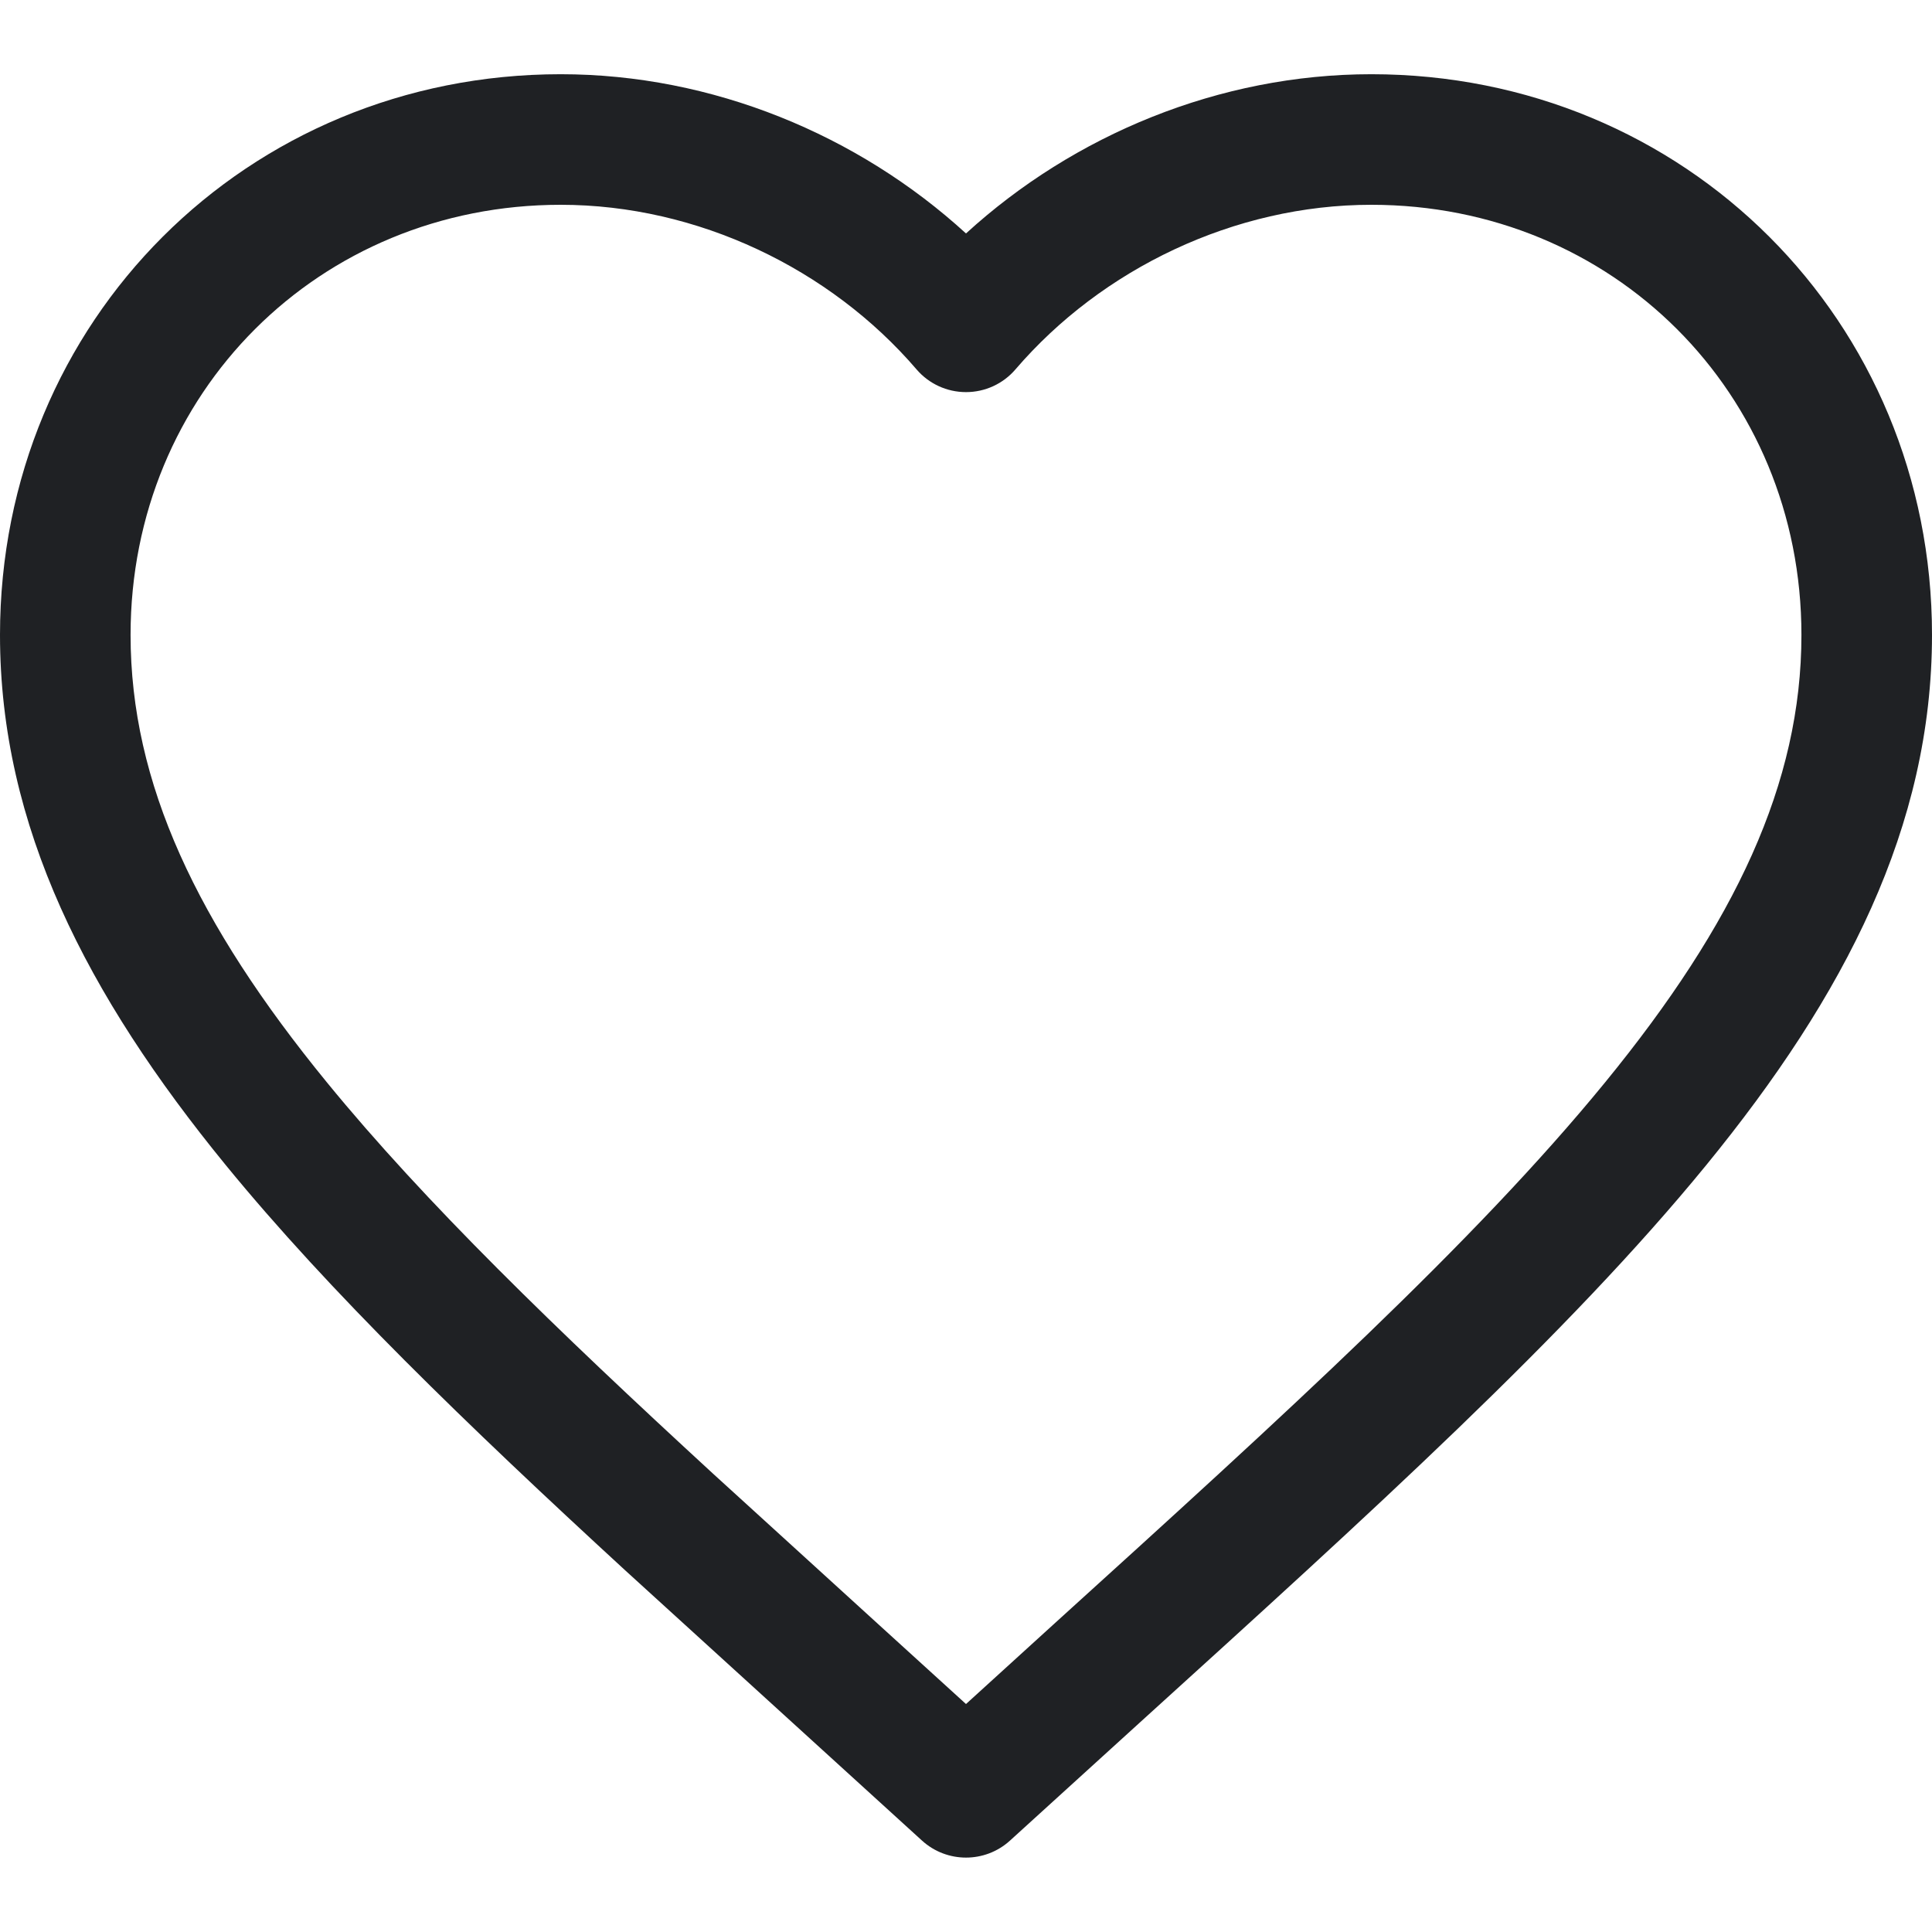
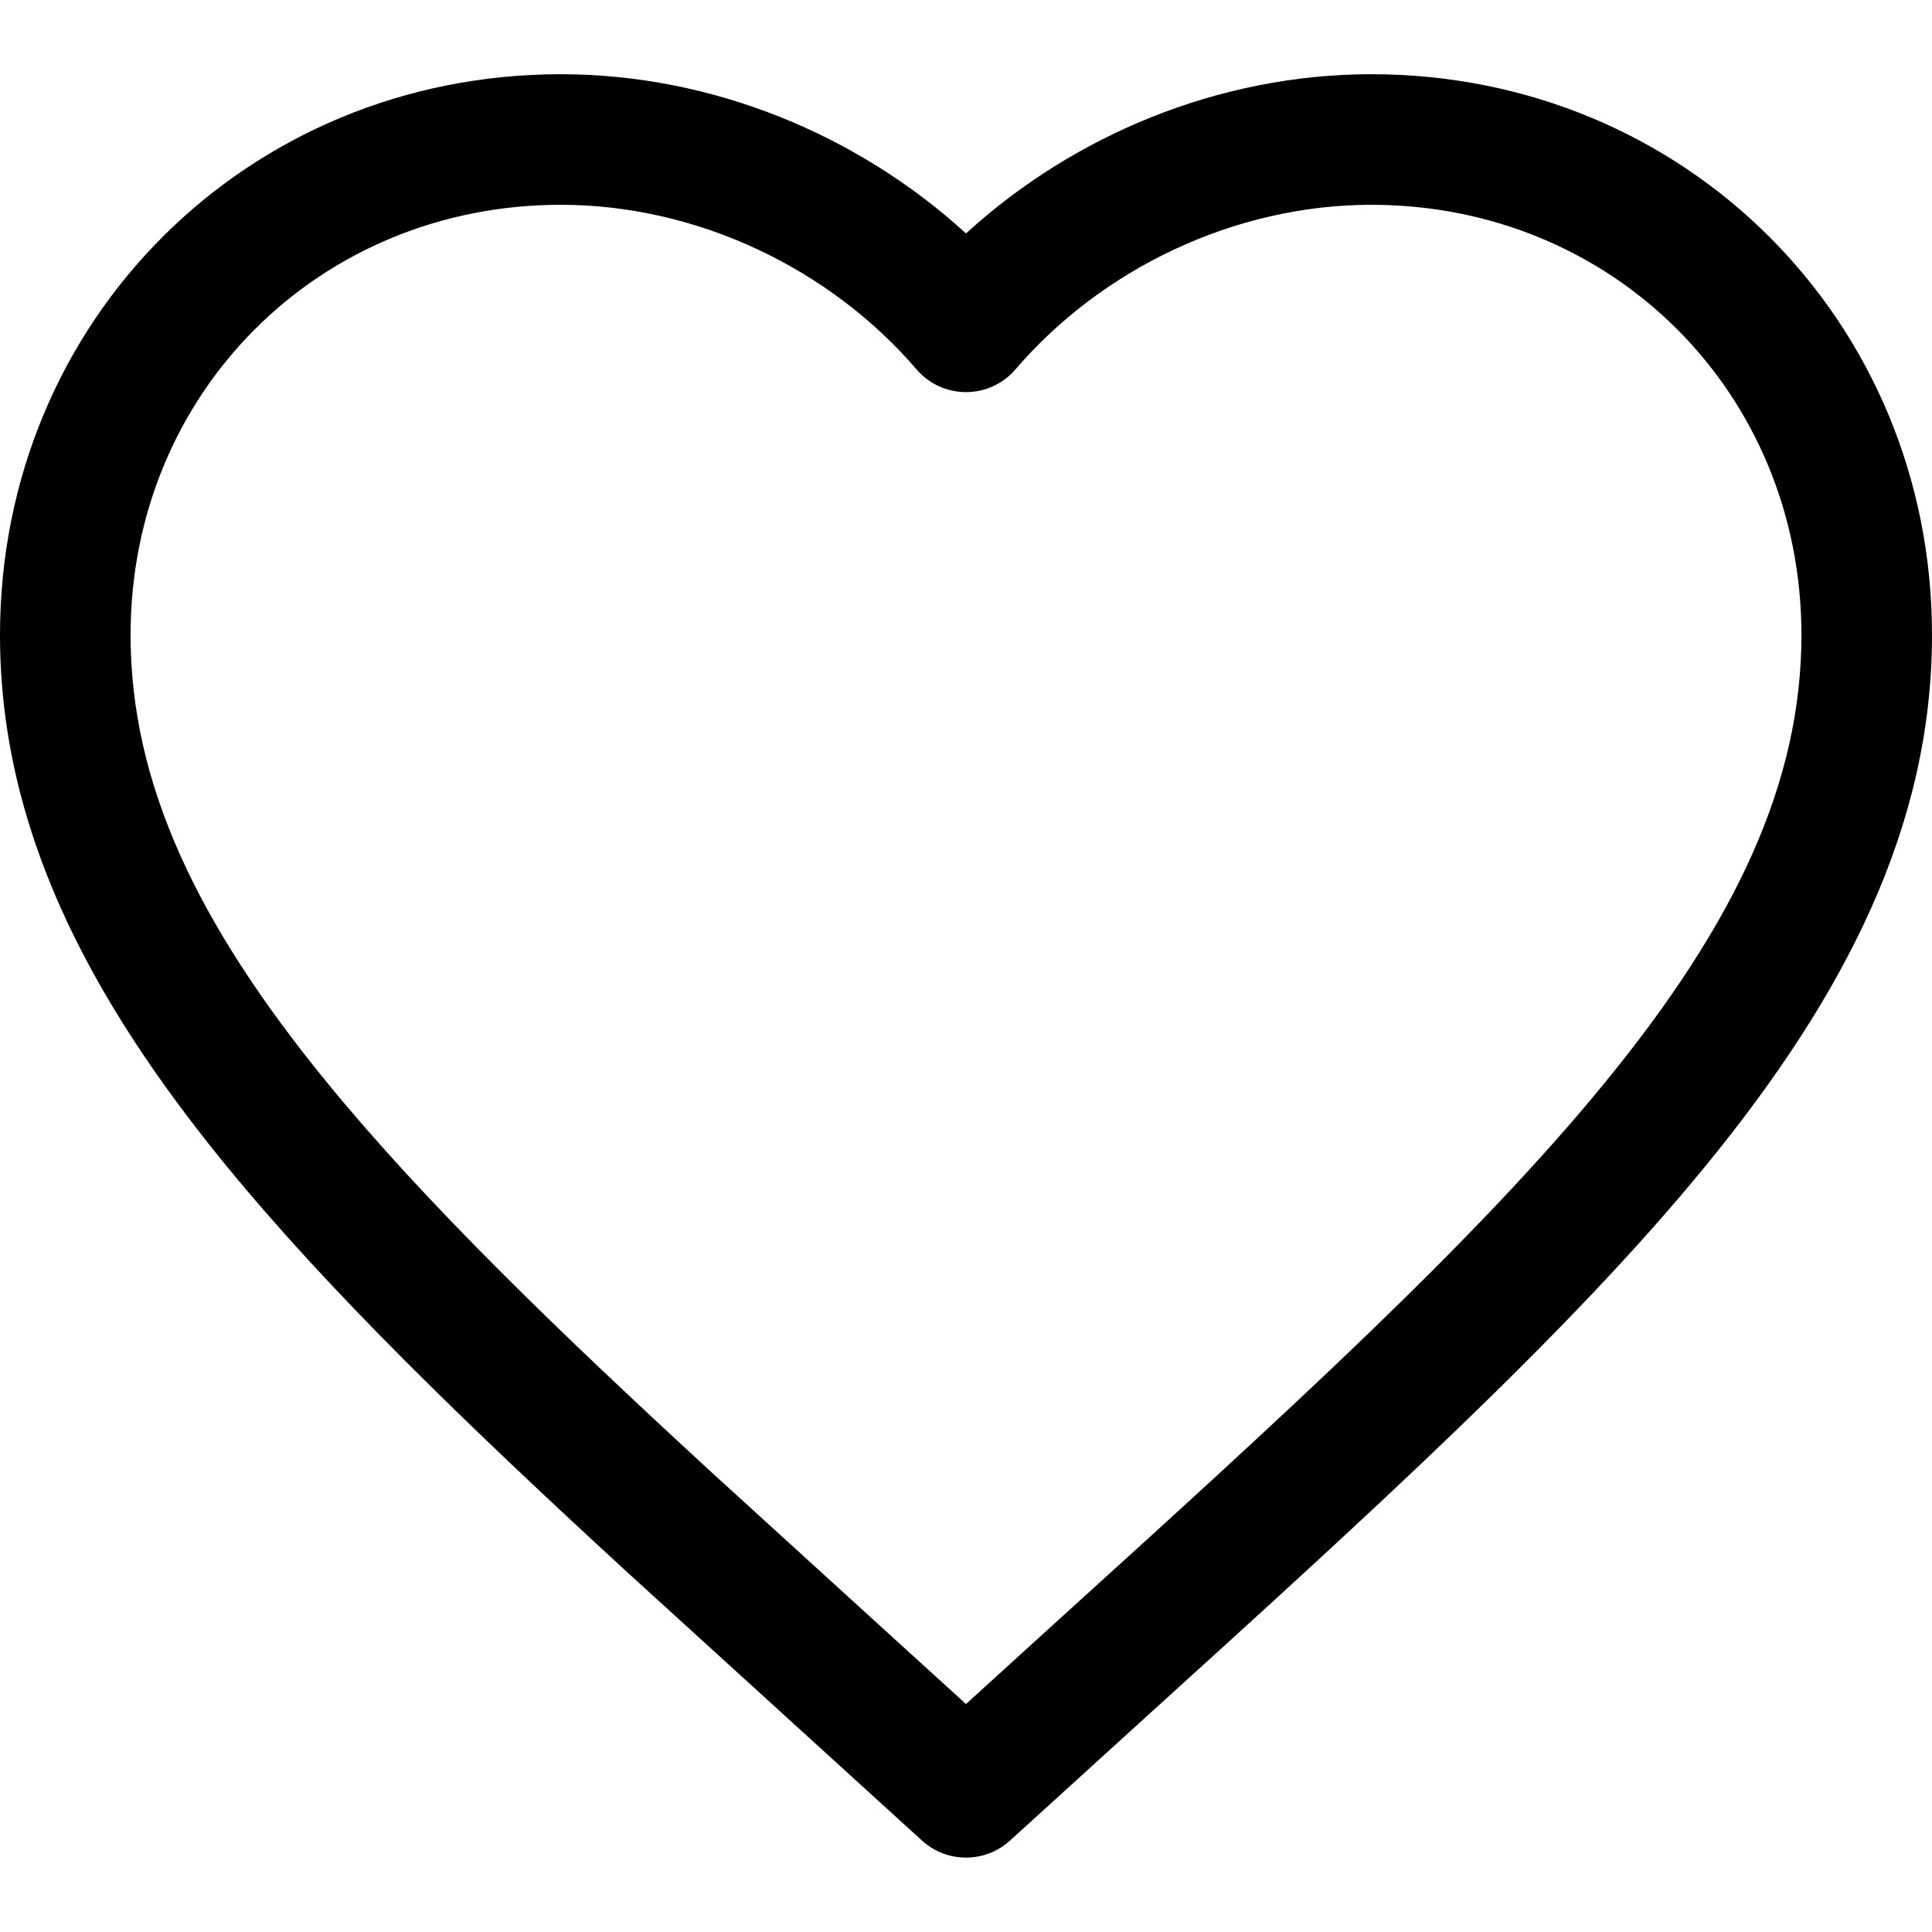
<svg xmlns="http://www.w3.org/2000/svg" width="24" height="24" viewBox="0 0 24 24" fill="none">
-   <path d="M22.378 7.887C22.378 4.879 20.034 2.544 17.035 2.544C15.334 2.544 13.686 3.34 12.615 4.588C12.461 4.768 12.237 4.871 12 4.871C11.763 4.871 11.539 4.768 11.385 4.588C10.314 3.34 8.667 2.544 6.965 2.544C3.966 2.544 1.622 4.879 1.622 7.887C1.622 9.73 2.446 11.47 4.062 13.447C5.28 14.937 6.9 16.506 8.856 18.305L10.923 20.188L10.924 20.189L12 21.168L13.076 20.189L13.077 20.188C15.975 17.561 18.314 15.434 19.938 13.447C21.554 11.47 22.378 9.73 22.378 7.887ZM24 7.887C24 10.263 22.922 12.361 21.195 14.474C19.477 16.576 17.033 18.791 14.168 21.39L12.546 22.865C12.237 23.146 11.763 23.146 11.454 22.865L7.767 19.508C5.79 17.69 4.094 16.05 2.805 14.474C1.078 12.361 0 10.263 0 7.887C0 3.981 3.072 0.922 6.965 0.922C8.851 0.922 10.66 1.675 12 2.9C13.34 1.675 15.149 0.922 17.035 0.922C20.928 0.922 24 3.981 24 7.887Z" fill="#1F2124" />
+   <path d="M22.378 7.887C22.378 4.879 20.034 2.544 17.035 2.544C15.334 2.544 13.686 3.34 12.615 4.588C12.461 4.768 12.237 4.871 12 4.871C11.763 4.871 11.539 4.768 11.385 4.588C10.314 3.34 8.667 2.544 6.965 2.544C3.966 2.544 1.622 4.879 1.622 7.887C1.622 9.73 2.446 11.47 4.062 13.447C5.28 14.937 6.9 16.506 8.856 18.305L10.923 20.188L10.924 20.189L12 21.168L13.076 20.189L13.077 20.188C15.975 17.561 18.314 15.434 19.938 13.447C21.554 11.47 22.378 9.73 22.378 7.887ZM24 7.887C24 10.263 22.922 12.361 21.195 14.474C19.477 16.576 17.033 18.791 14.168 21.39L12.546 22.865C12.237 23.146 11.763 23.146 11.454 22.865L7.767 19.508C5.79 17.69 4.094 16.05 2.805 14.474C1.078 12.361 0 10.263 0 7.887C0 3.981 3.072 0.922 6.965 0.922C8.851 0.922 10.66 1.675 12 2.9C13.34 1.675 15.149 0.922 17.035 0.922C20.928 0.922 24 3.981 24 7.887Z" fill="currentColor" />
</svg>
